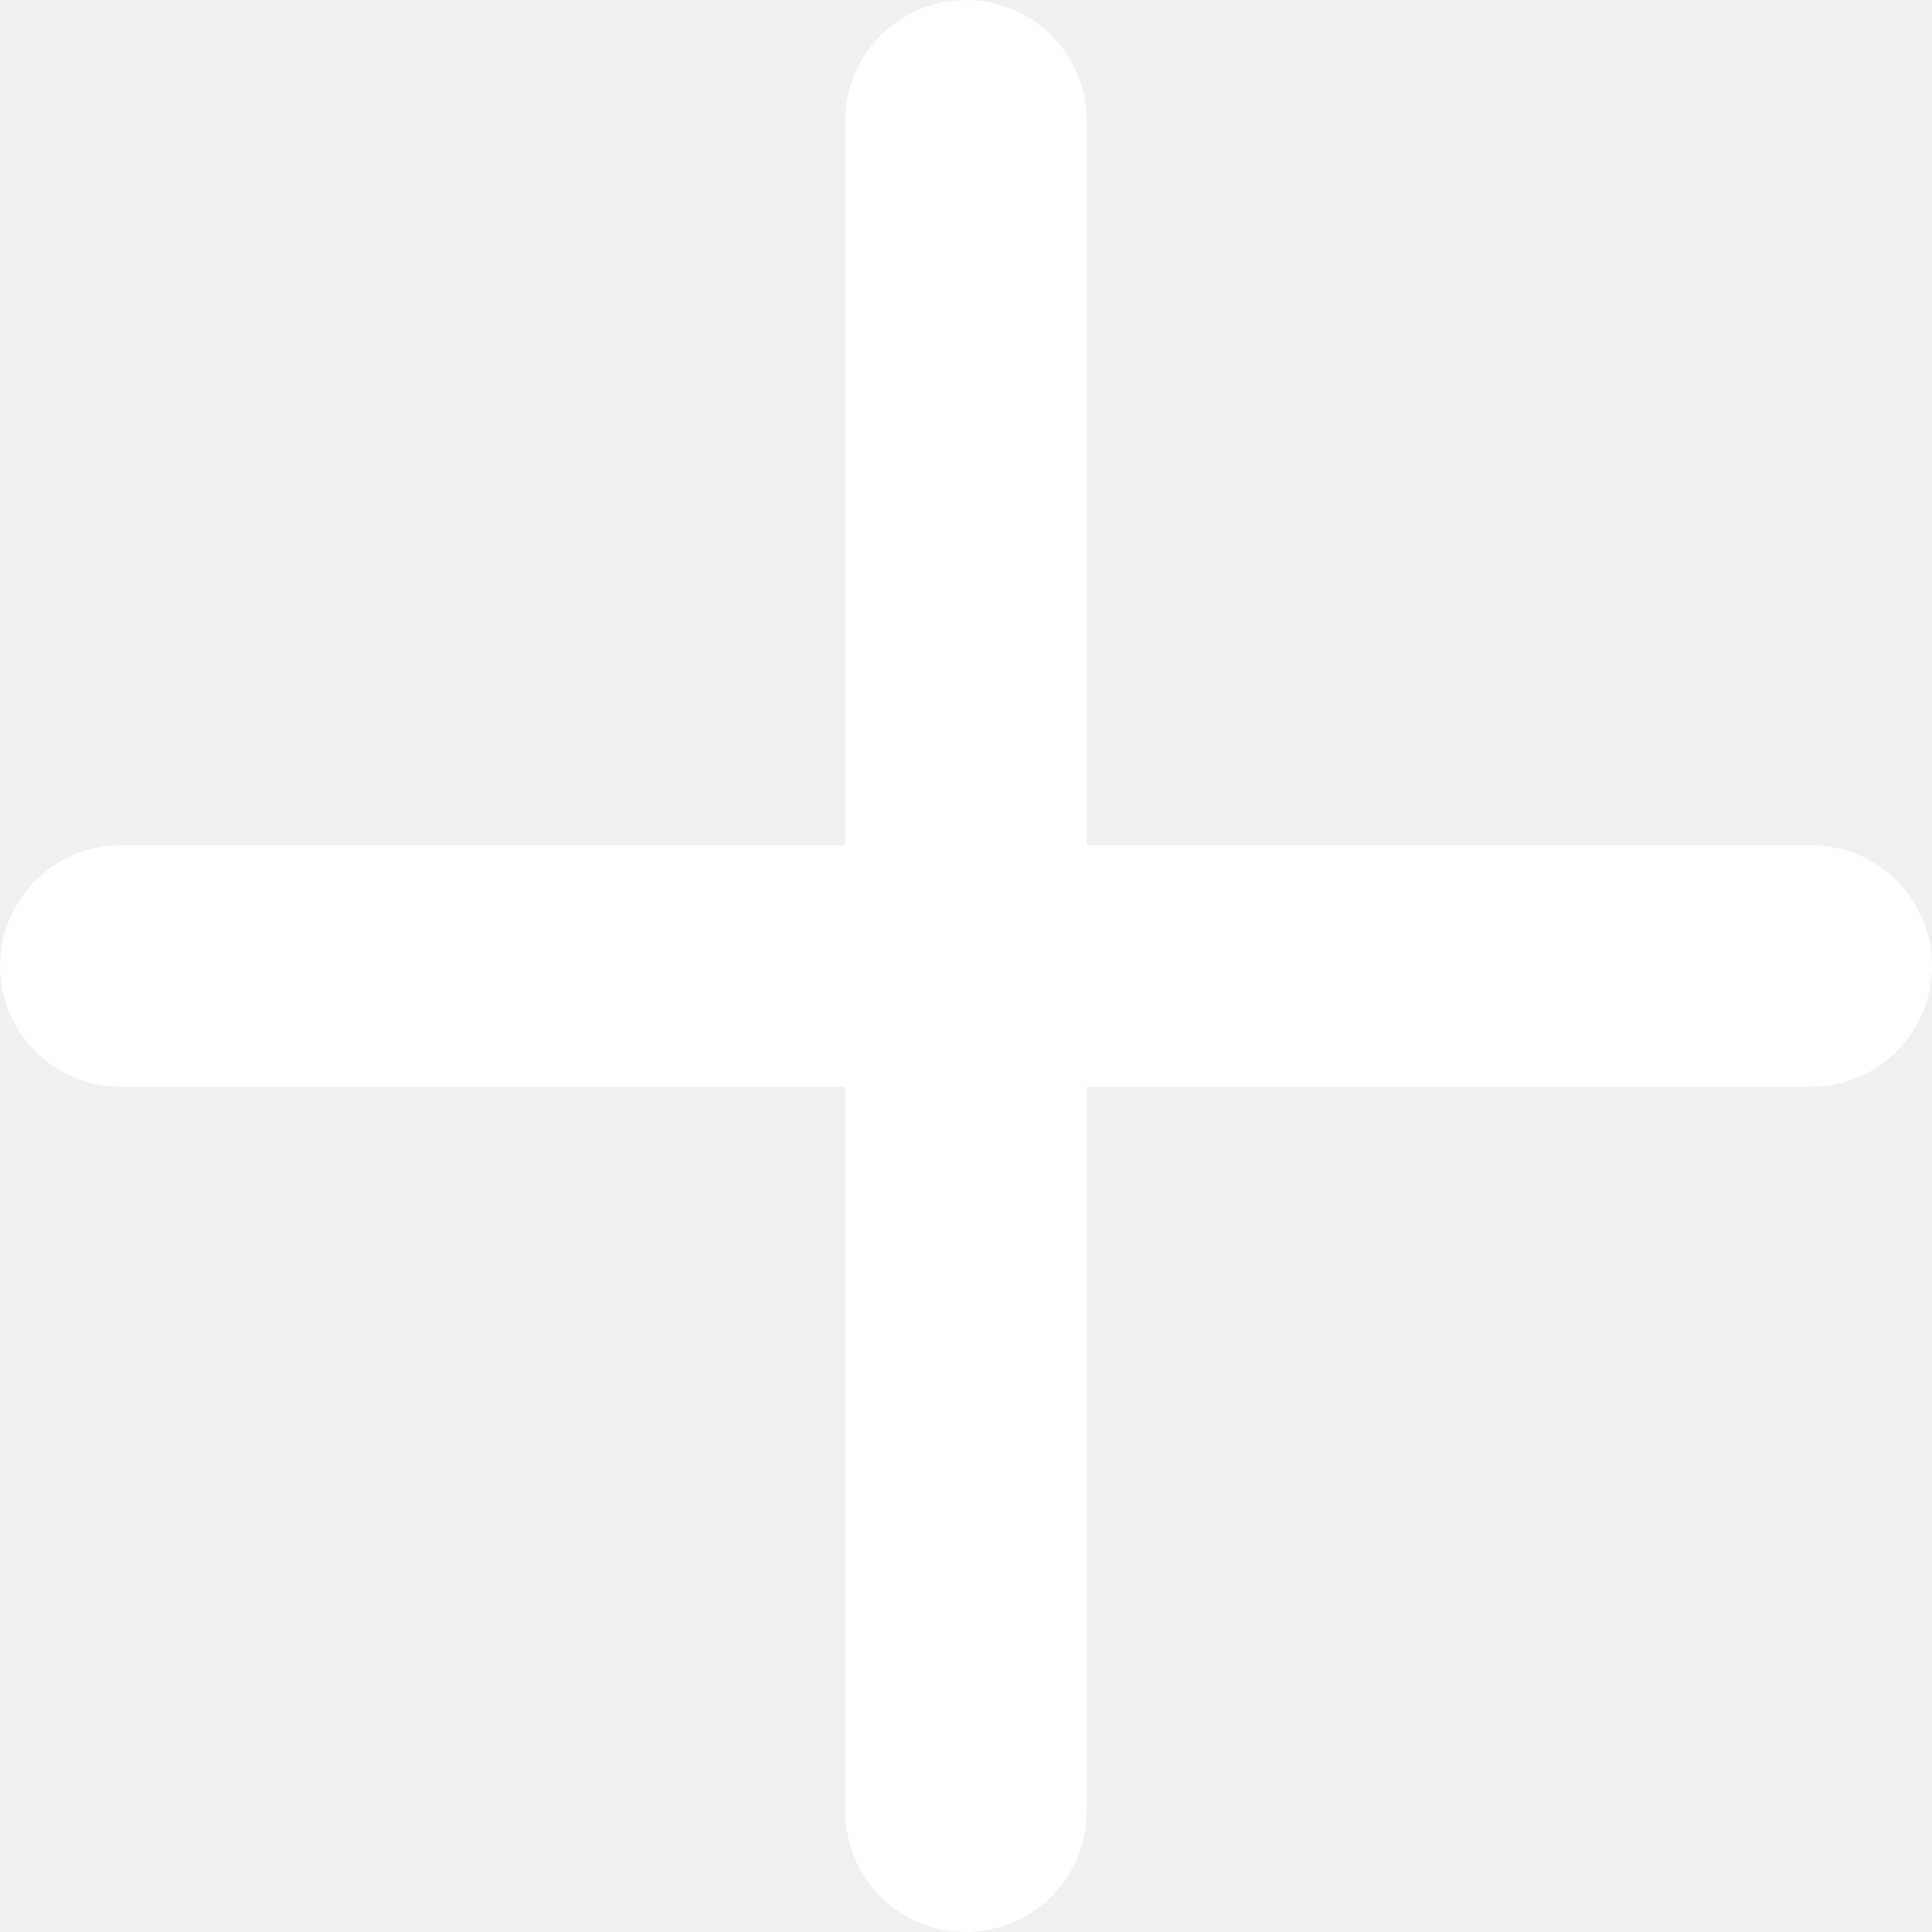
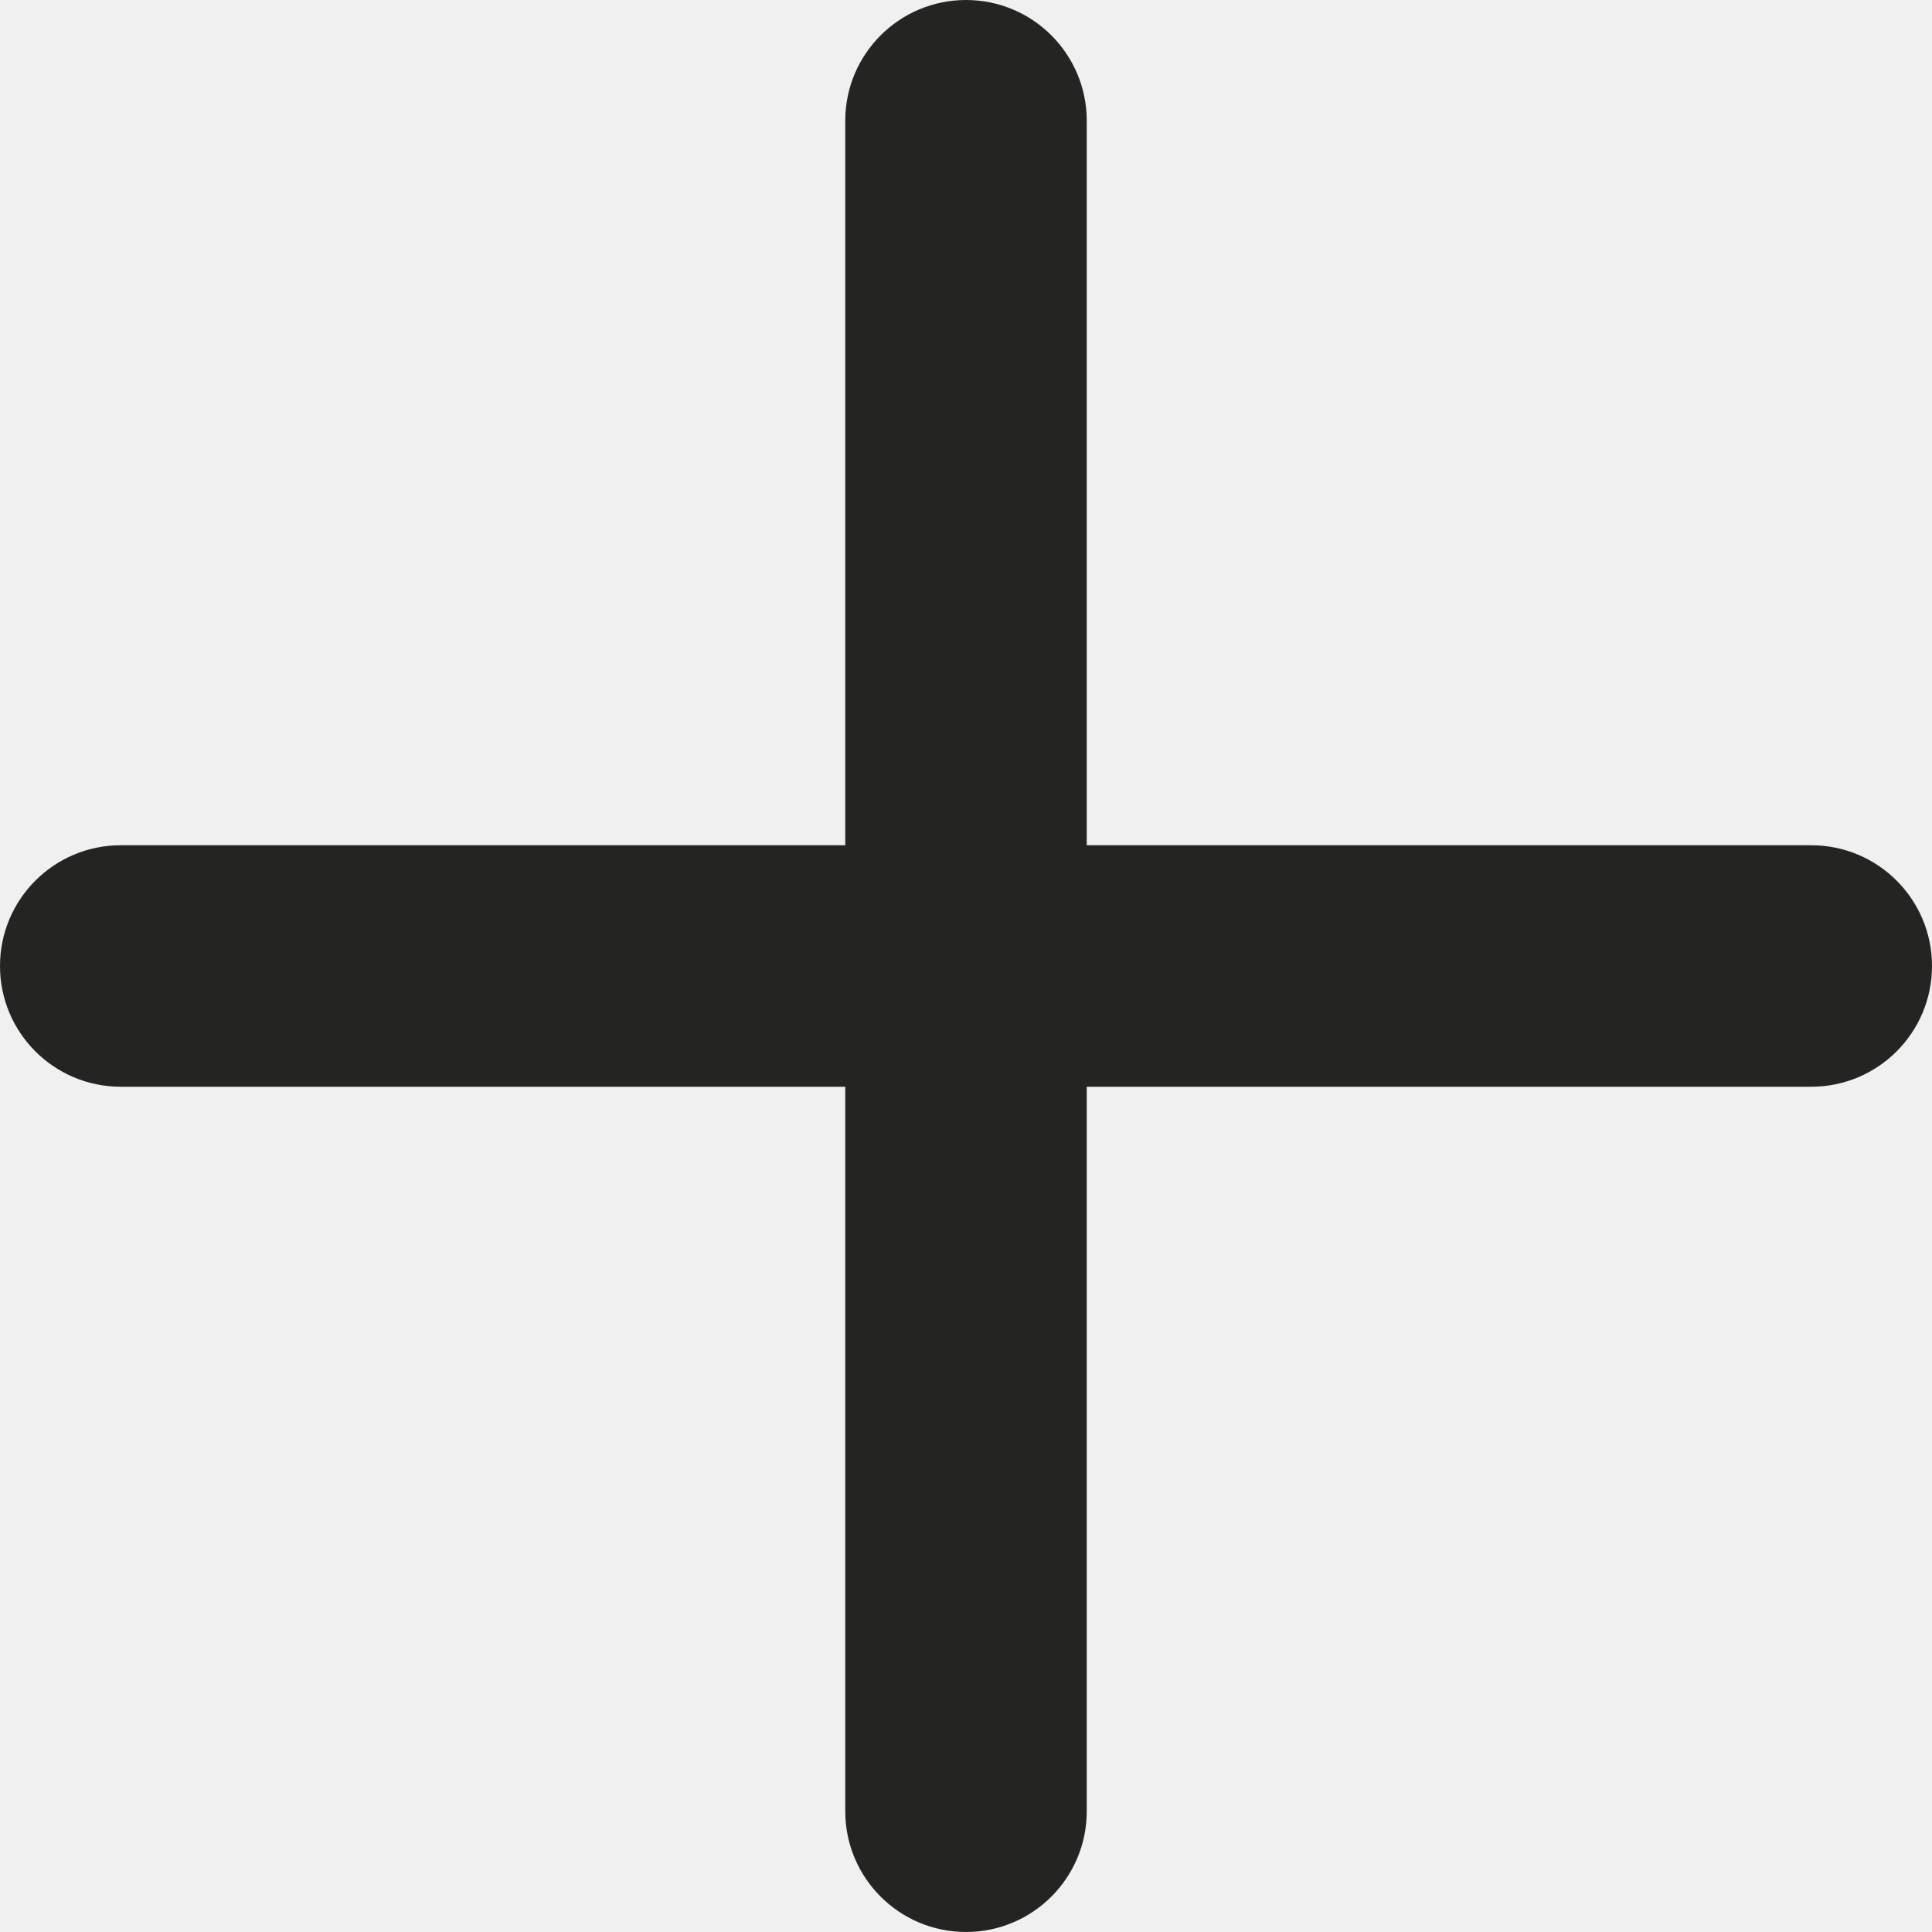
<svg xmlns="http://www.w3.org/2000/svg" version="1.1" id="Capa_1" x="0px" y="0px" viewBox="0 0 286.376 286.376" style="enable-background:new 0 0 286.376 286.376;" xml:space="preserve" width="512px" height="512px">
  <g id="Add">
-     <path style="fill-rule:evenodd;clip-rule:evenodd;" d="M268.477,125.29H161.086V17.899c0-9.885-8.013-17.898-17.898-17.898   s-17.898,8.013-17.898,17.898v107.39H17.9c-9.885,0-17.9,8.013-17.9,17.898c0,9.885,8.015,17.898,17.9,17.898h107.39v107.39   c0,9.885,8.013,17.898,17.898,17.898s17.898-8.013,17.898-17.898v-107.39h107.391c9.885,0,17.898-8.014,17.898-17.898   C286.376,133.303,278.362,125.29,268.477,125.29z" fill="#FFFFFF" />
+     <path style="fill-rule:evenodd;clip-rule:evenodd;" d="M268.477,125.29H161.086V17.899c0-9.885-8.013-17.898-17.898-17.898   s-17.898,8.013-17.898,17.898v107.39H17.9c-9.885,0-17.9,8.013-17.9,17.898c0,9.885,8.015,17.898,17.9,17.898h107.39v107.39   c0,9.885,8.013,17.898,17.898,17.898s17.898-8.013,17.898-17.898v-107.39h107.391c9.885,0,17.898-8.014,17.898-17.898   C286.376,133.303,278.362,125.29,268.477,125.29z" fill="#242423" />
  </g>
  <g>
</g>
  <g>
</g>
  <g>
</g>
  <g>
</g>
  <g>
</g>
  <g>
</g>
  <g>
</g>
  <g>
</g>
  <g>
</g>
  <g>
</g>
  <g>
</g>
  <g>
</g>
  <g>
</g>
  <g>
</g>
  <g>
</g>
</svg>
